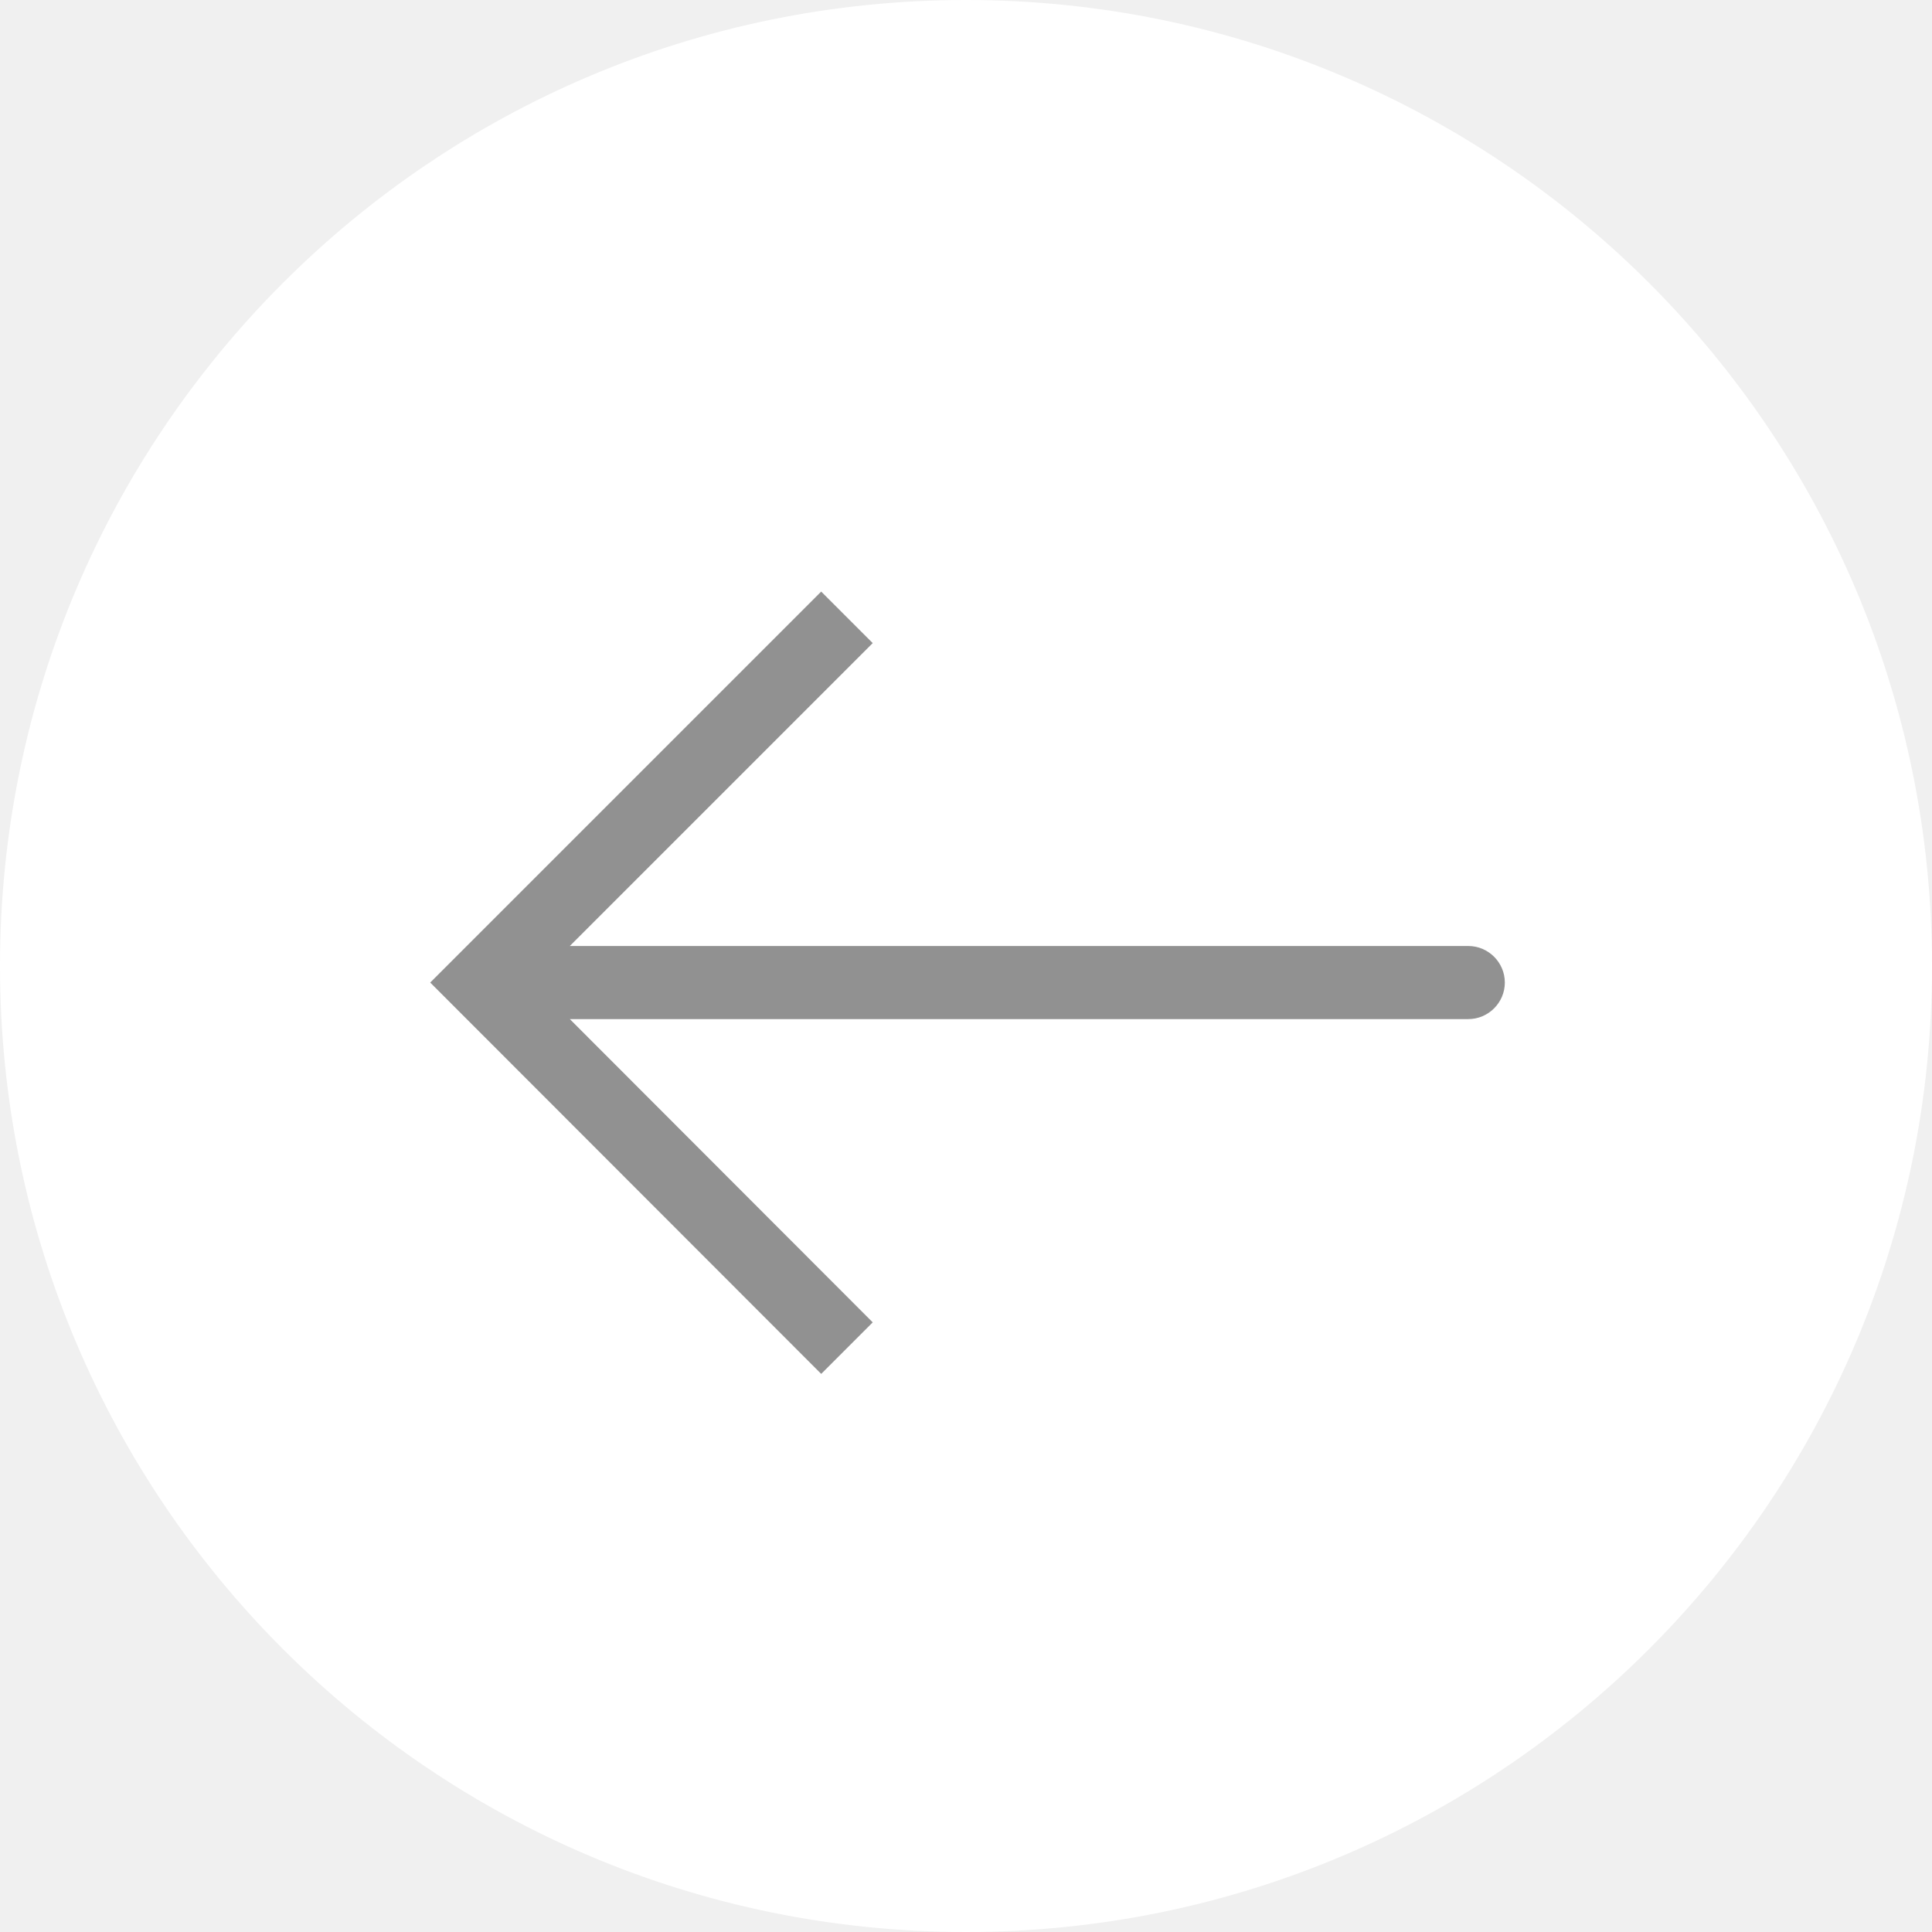
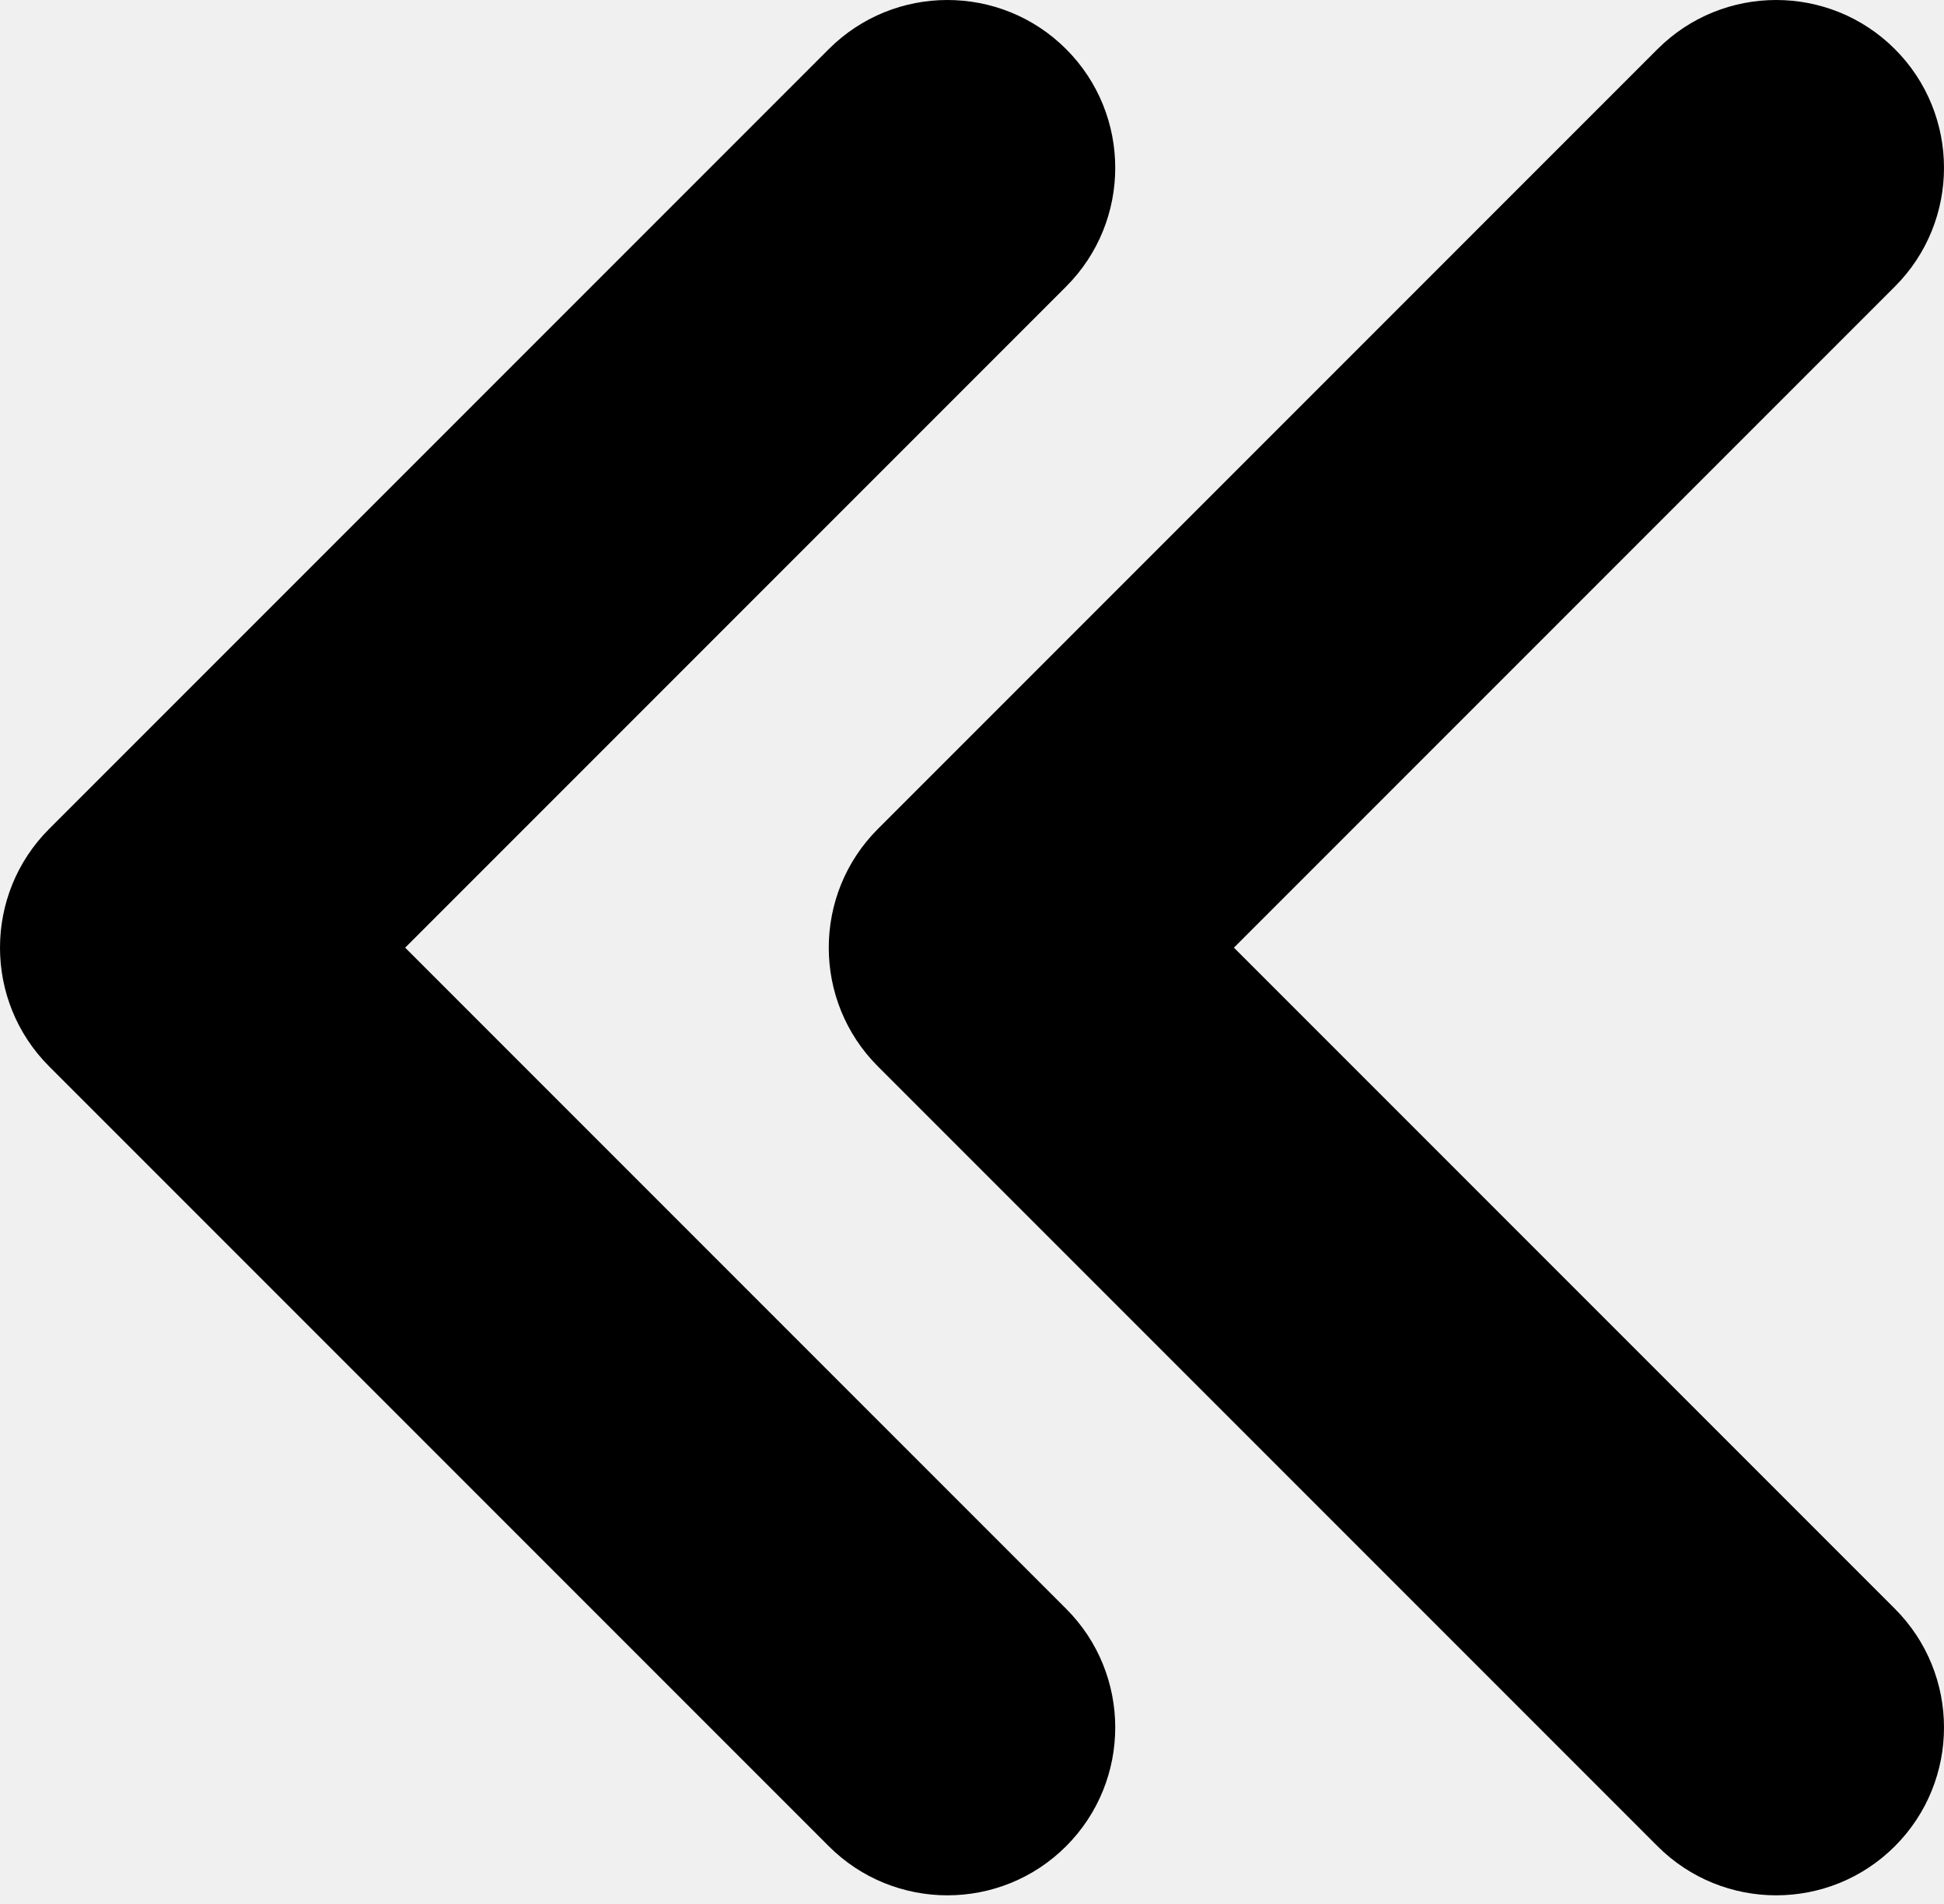
- <svg xmlns="http://www.w3.org/2000/svg" width="60px" height="60px" viewBox="0 0 60 60" version="1.1">
-   <defs>
-     <filter id="filter-1">
-       <feColorMatrix in="SourceGraphic" type="matrix" values="0 0 0 0 0.282 0 0 0 0 0.282 0 0 0 0 0.282 0 0 0 1 0" />
-     </filter>
-   </defs>
-   <g id="Page-1" stroke="none" stroke-width="1" fill="none" fill-rule="evenodd">
-     <g id="portfolio" transform="translate(-867, -782)">
-       <g id="Group-5" transform="translate(867, 543)">
-         <g id="Group-7" transform="translate(0, 239)">
-           <circle id="Oval" fill="#FFFFFF" cx="30" cy="30" r="30" />
-           <g filter="url(#filter-1)" id="down">
-             <g transform="translate(30, 30.5) rotate(90) translate(-30, -30.5) translate(17, 13)">
-               <path d="M25.167,21.997 L23.567,20.397 L14.149,29.804 L14.149,1.901 C14.149,1.277 13.638,0.766 13.014,0.766 C12.39,0.766 11.879,1.277 11.879,1.901 L11.879,29.804 L2.472,20.397 L0.872,21.997 L13.014,34.139 L25.167,21.997 Z" id="Path" fill="#000000" fill-rule="nonzero" />
-             </g>
-           </g>
-         </g>
-       </g>
-     </g>
-   </g>
+ <svg xmlns="http://www.w3.org/2000/svg" width="95" height="93" viewBox="0 0 95 93" fill="none">
+   <path d="M42.9 40.5L81 2.4C84.2 -0.8 89.4 -0.8 92.6 2.4C95.8 5.6 95.8 10.8 92.6 14L60.3 46.3L92.6 78.6C95.8 81.8 95.8 87 92.6 90.2C91 91.8 88.9 92.6 86.8 92.6C84.7 92.6 82.6 91.8 81 90.2L42.9 52.1C39.7 48.9 39.7 43.7 42.9 40.5Z" fill="black" />
+   <path d="M2.4 40.5L40.5 2.4C43.7 -0.8 48.9 -0.8 52.1 2.4C55.3 5.6 55.3 10.8 52.1 14L19.8 46.3L52.1 78.6C55.3 81.8 55.3 87 52.1 90.2C50.5 91.8 48.4 92.6 46.3 92.6C44.2 92.6 42.1 91.8 40.5 90.2L2.4 52.1C-0.8 48.9 -0.8 43.7 2.4 40.5Z" fill="black" />
</svg>
